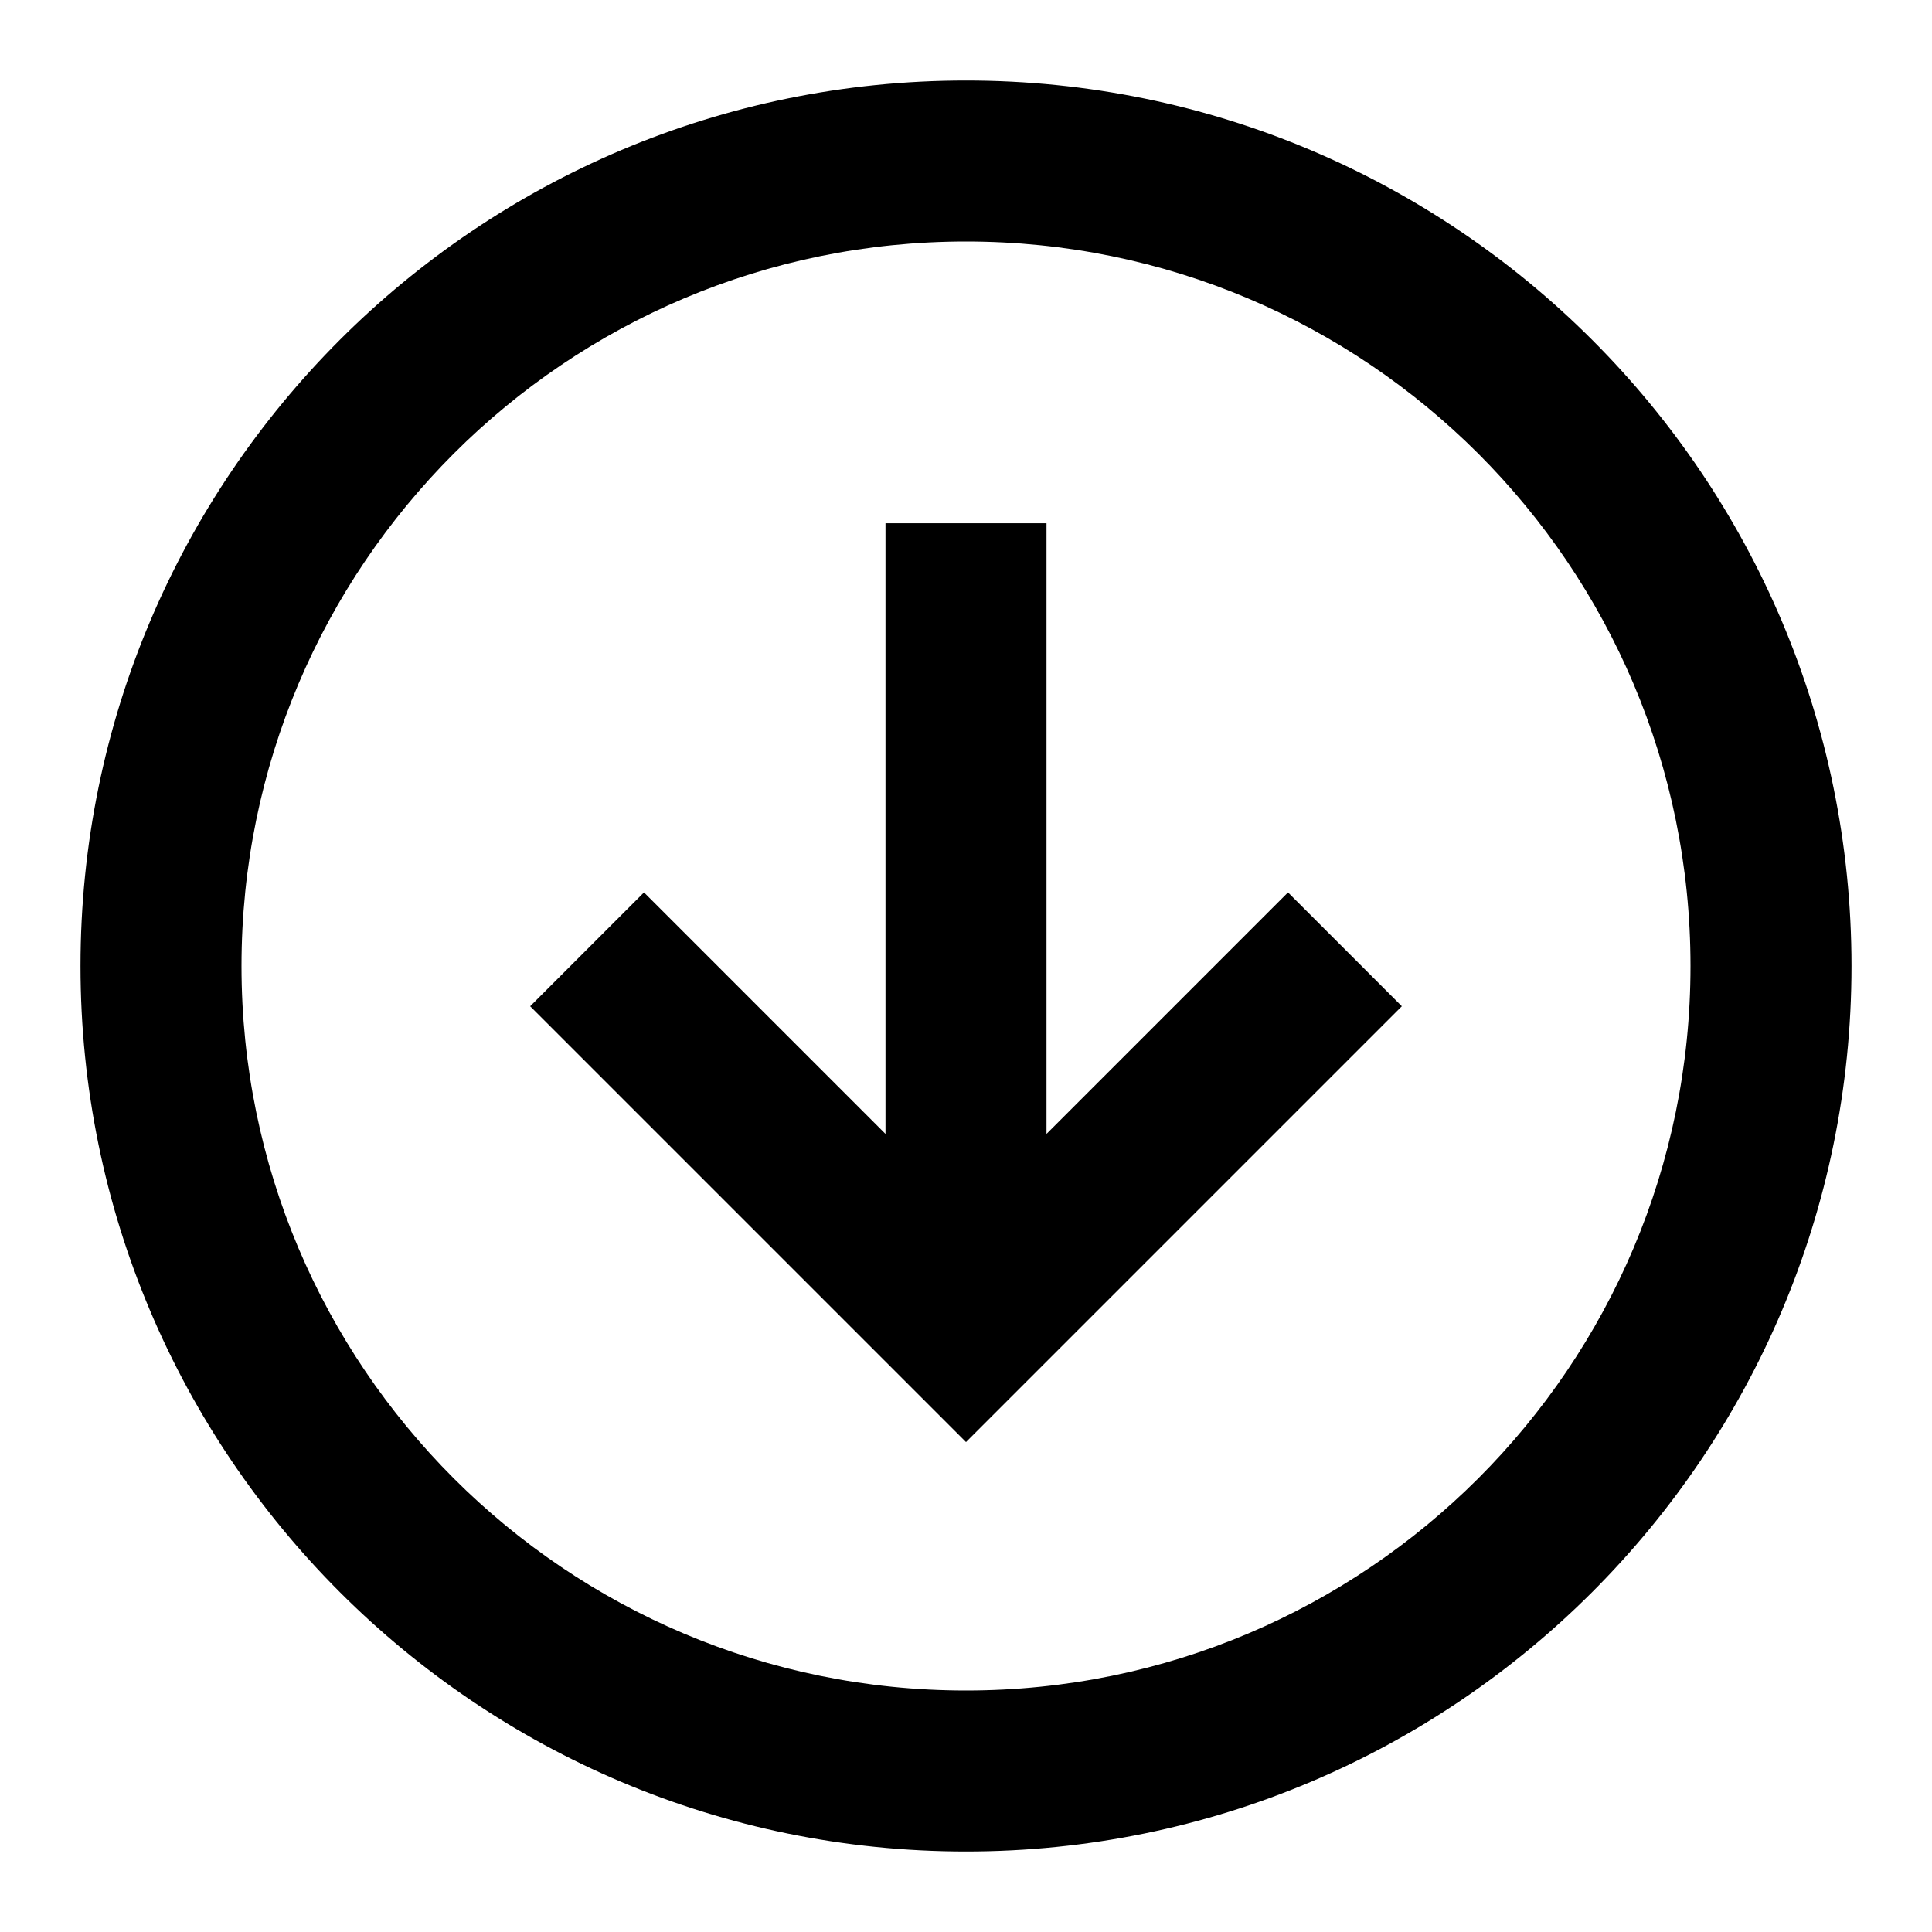
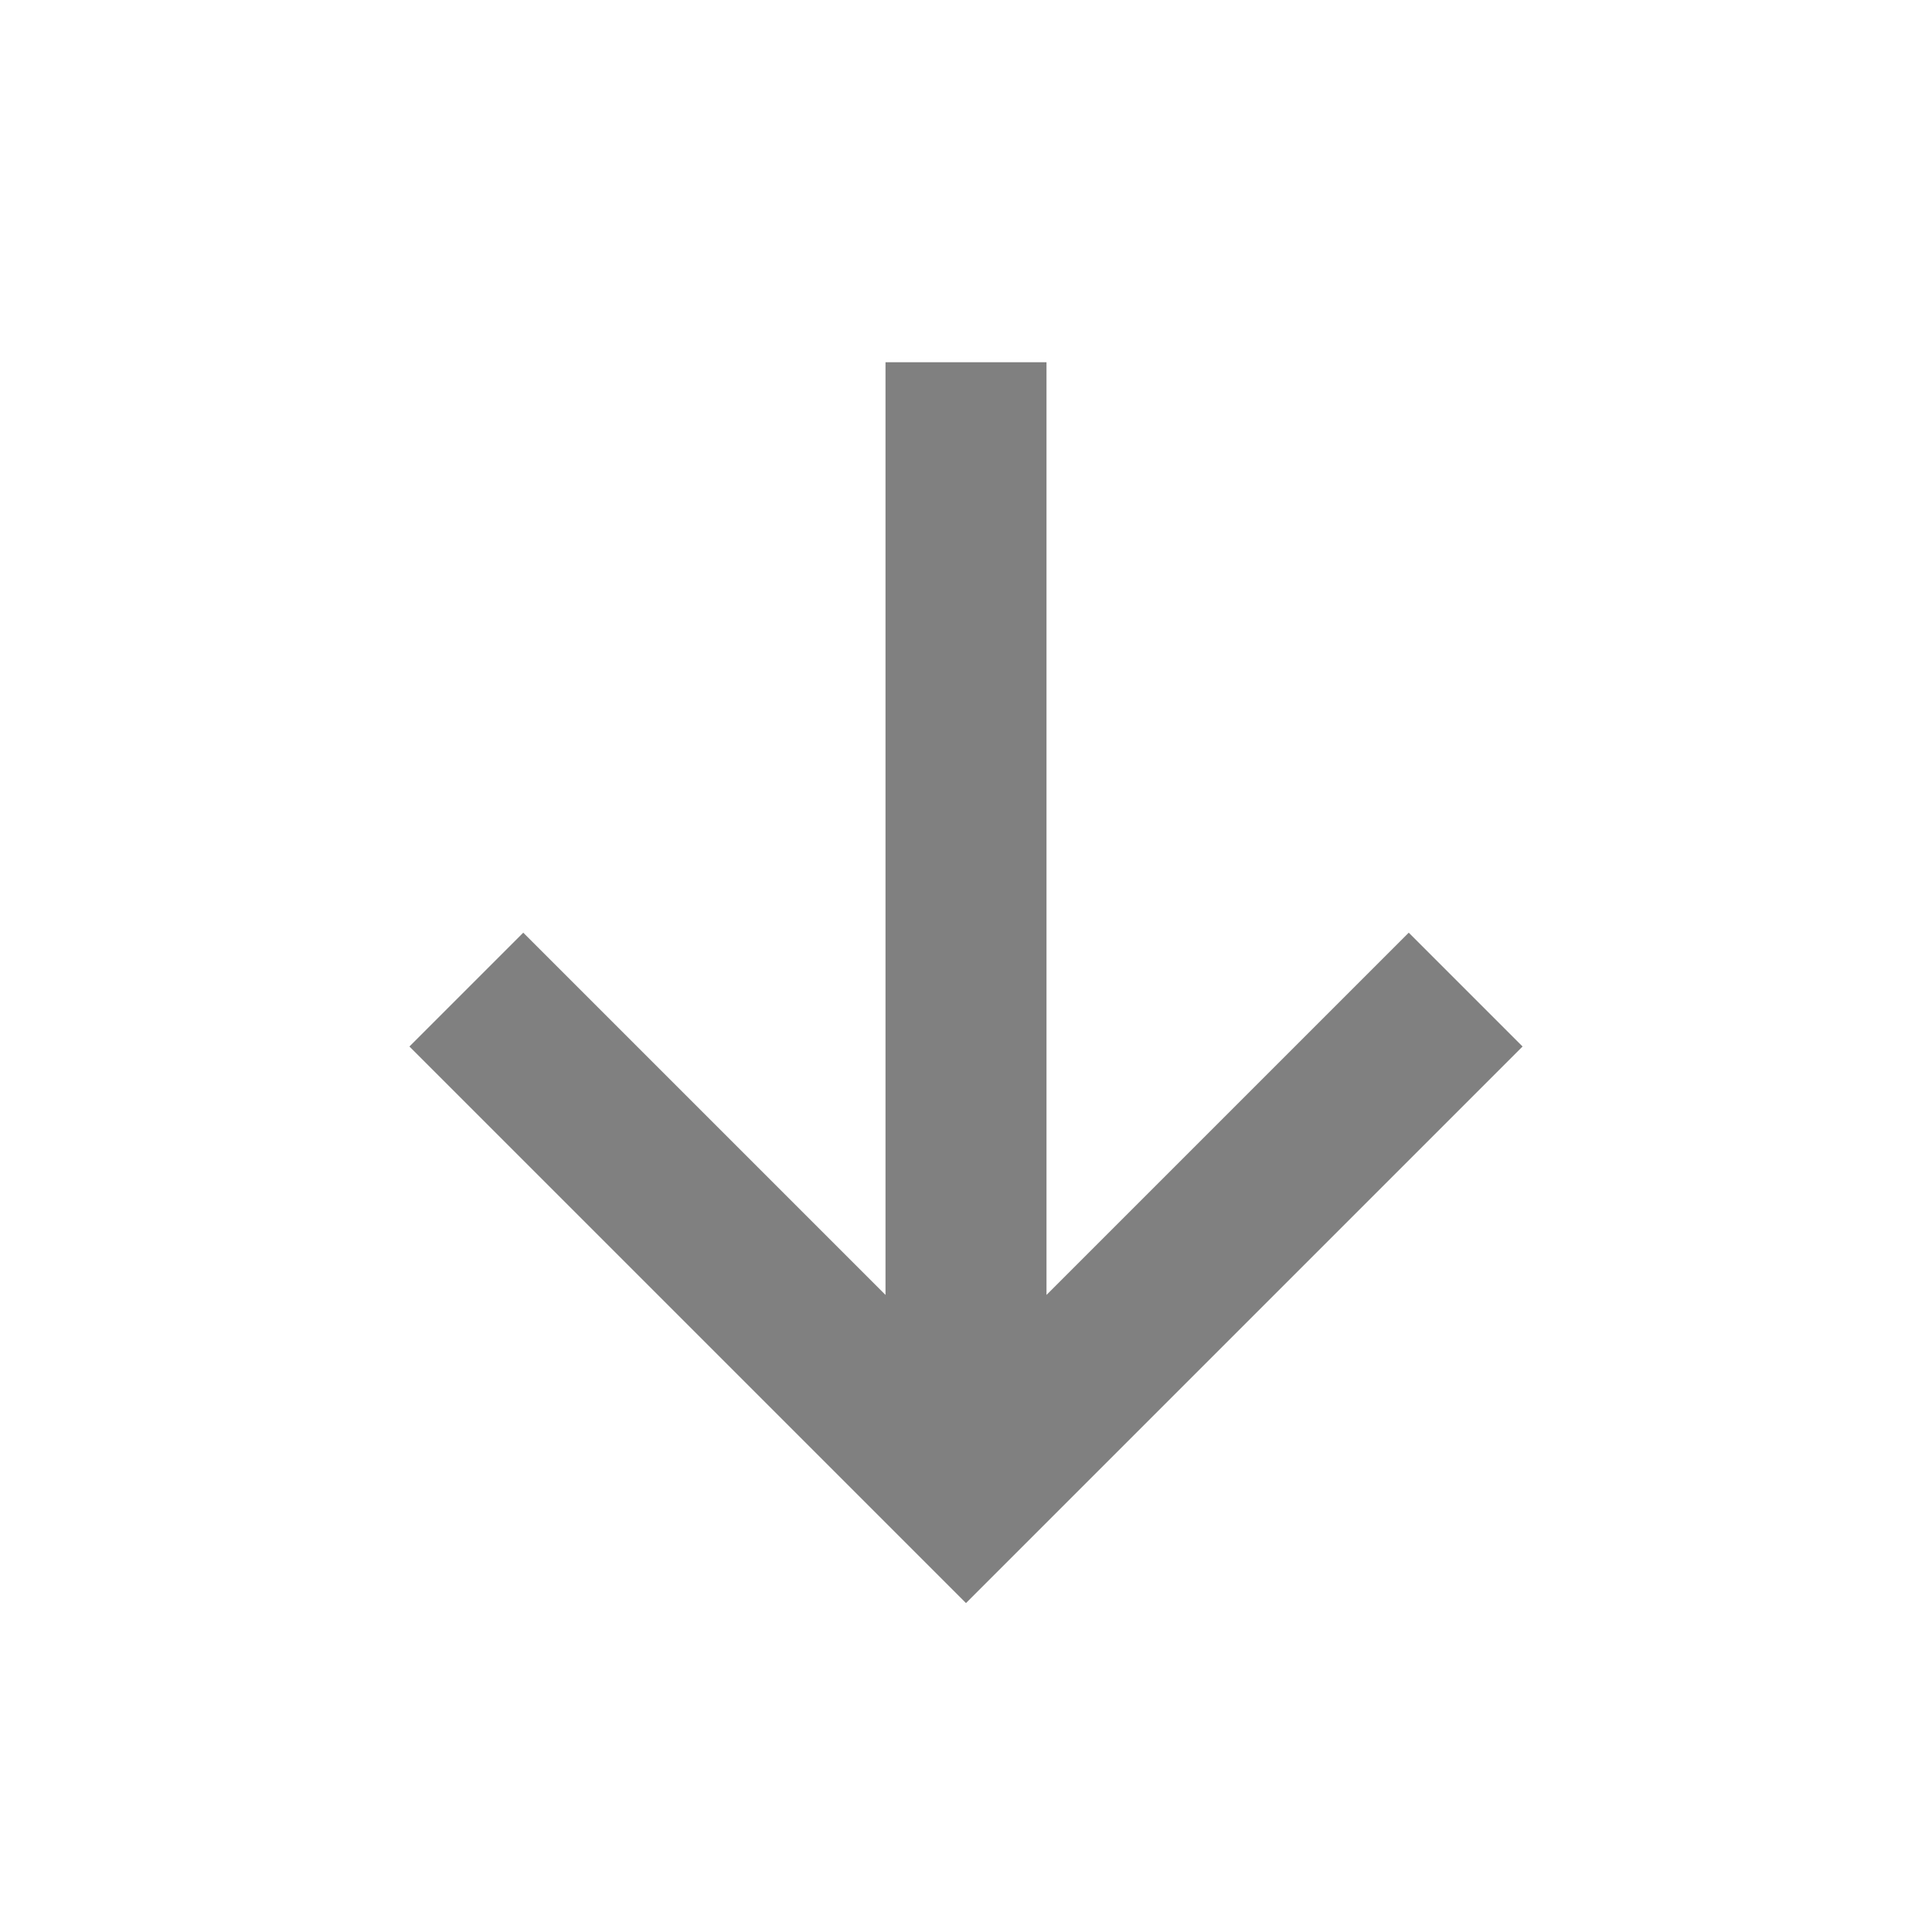
<svg xmlns="http://www.w3.org/2000/svg" width="24" height="24" viewBox="0 0 24 24" fill="none">
-   <path d="M12 3C7.029 3 3 7.029 3 12C3 16.971 7.029 21 12 21C16.971 21 21 16.971 21 12C21 7.029 16.971 3 12 3ZM1 12C1 5.925 5.925 1 12 1C18.075 1 23 5.925 23 12C23 18.075 18.075 23 12 23C5.925 23 1 18.075 1 12ZM13 6.5V14.086L16 11.086L17.414 12.5L12 17.914L6.586 12.5L8 11.086L11 14.086V6.5H13Z" fill="black" />
+   <path d="M11 4.5L11 16.086L6.5 11.586L5.086 13L12 19.914L18.914 13L17.5 11.586L13 16.086L13 4.5L11 4.5Z" fill="rgb(128, 128, 128)" />
</svg>
